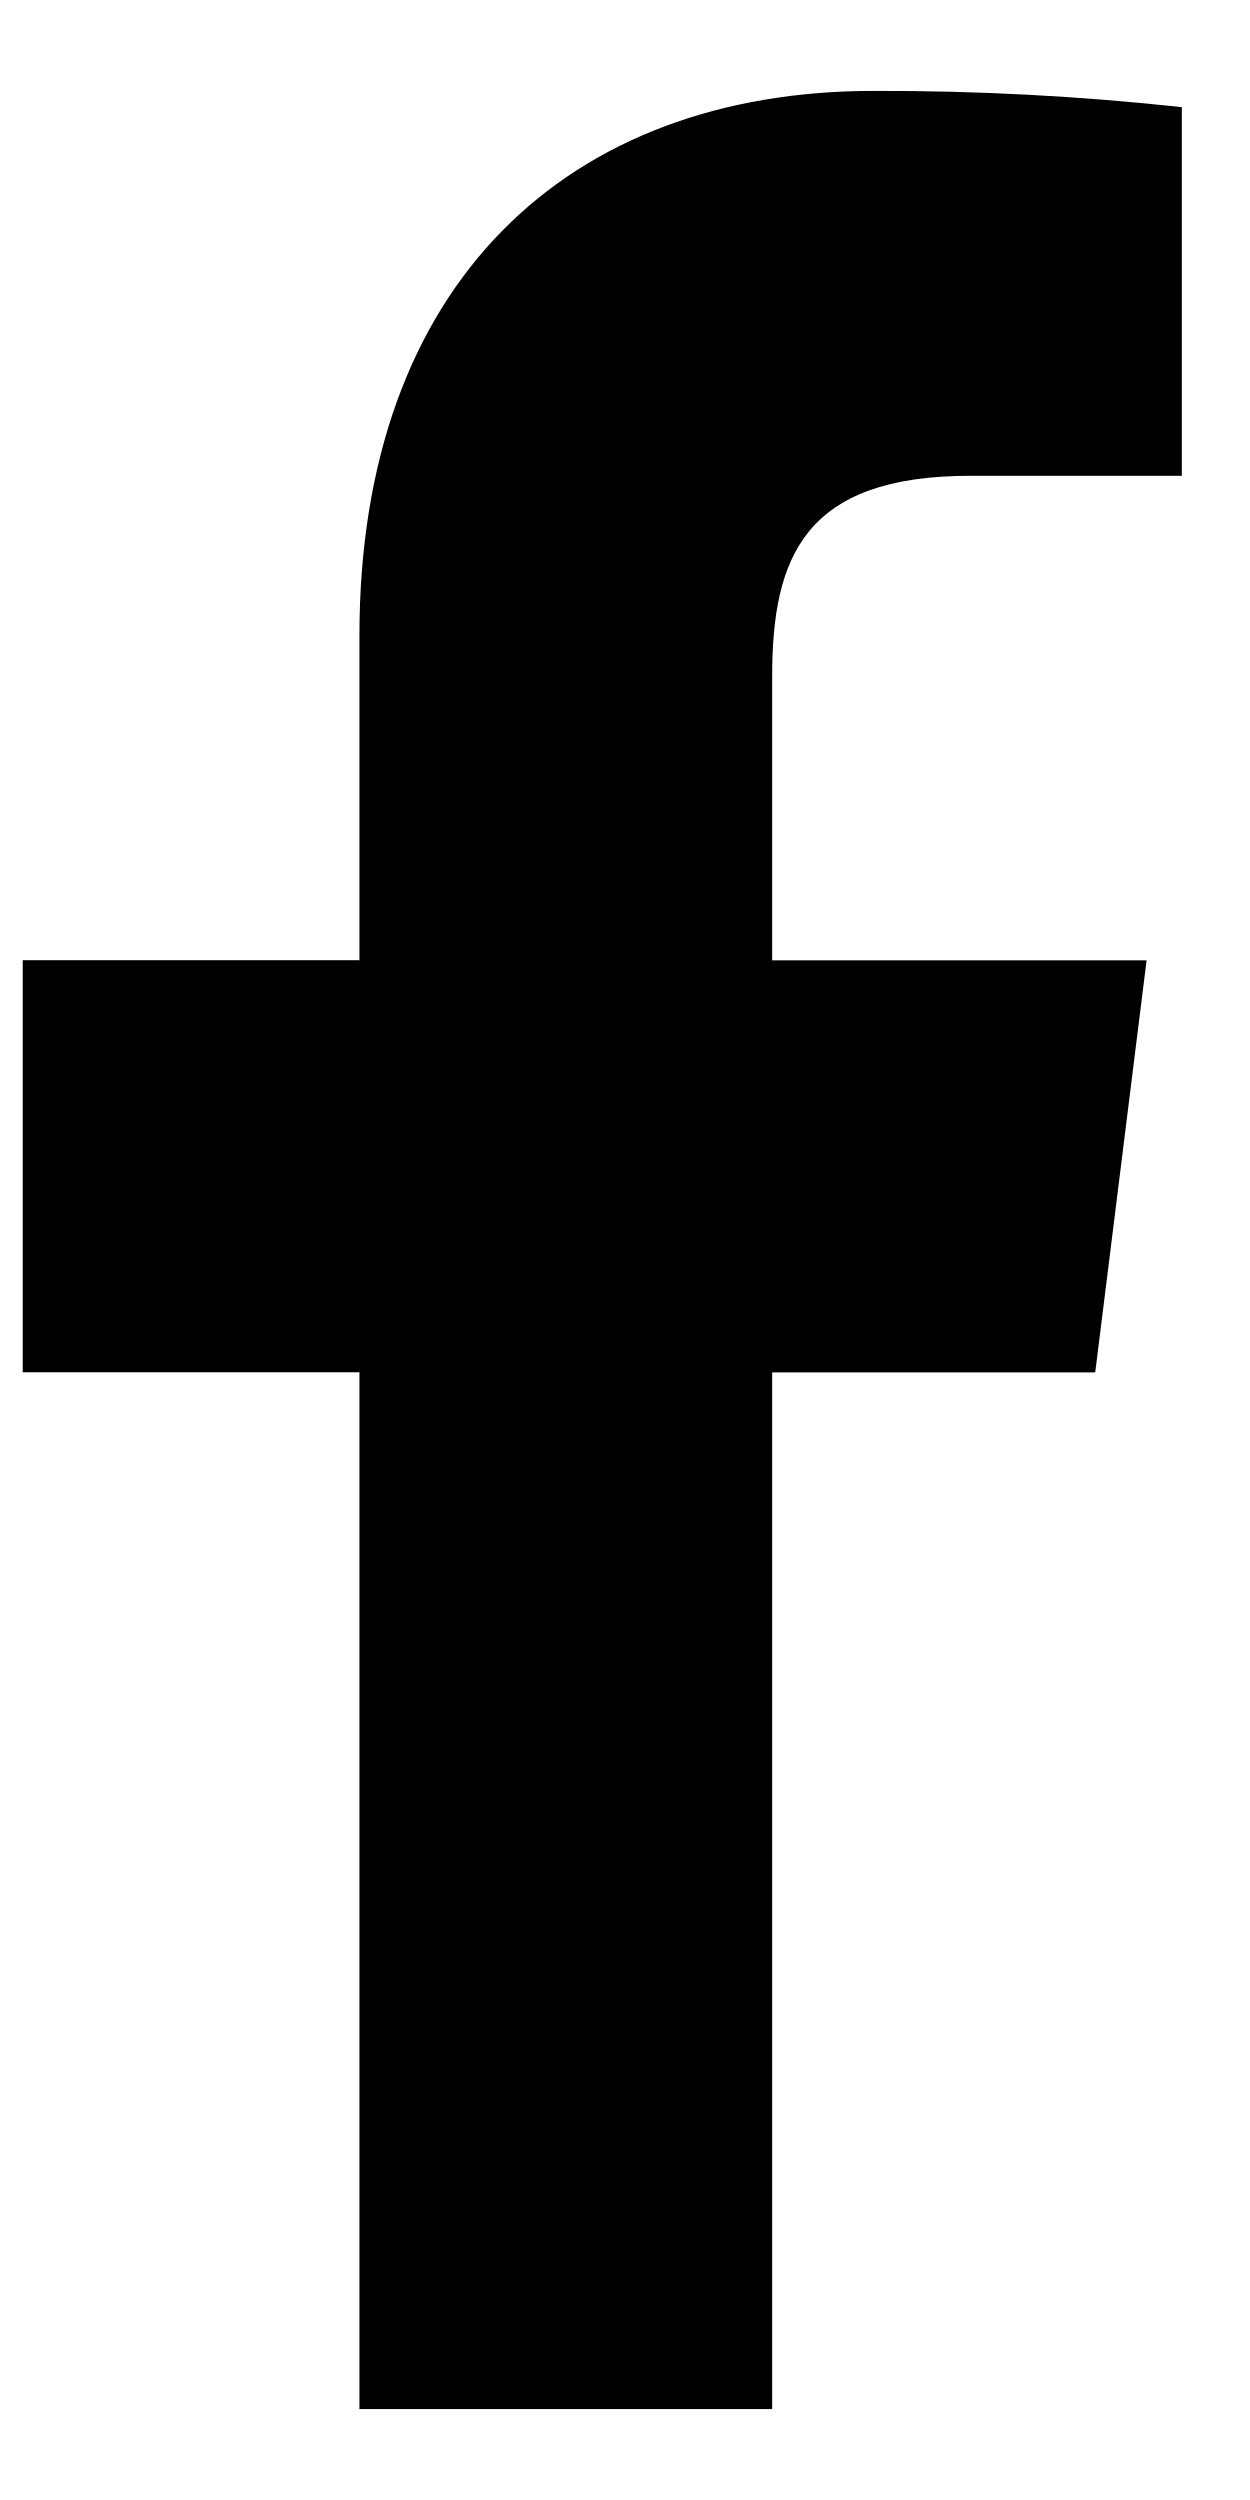
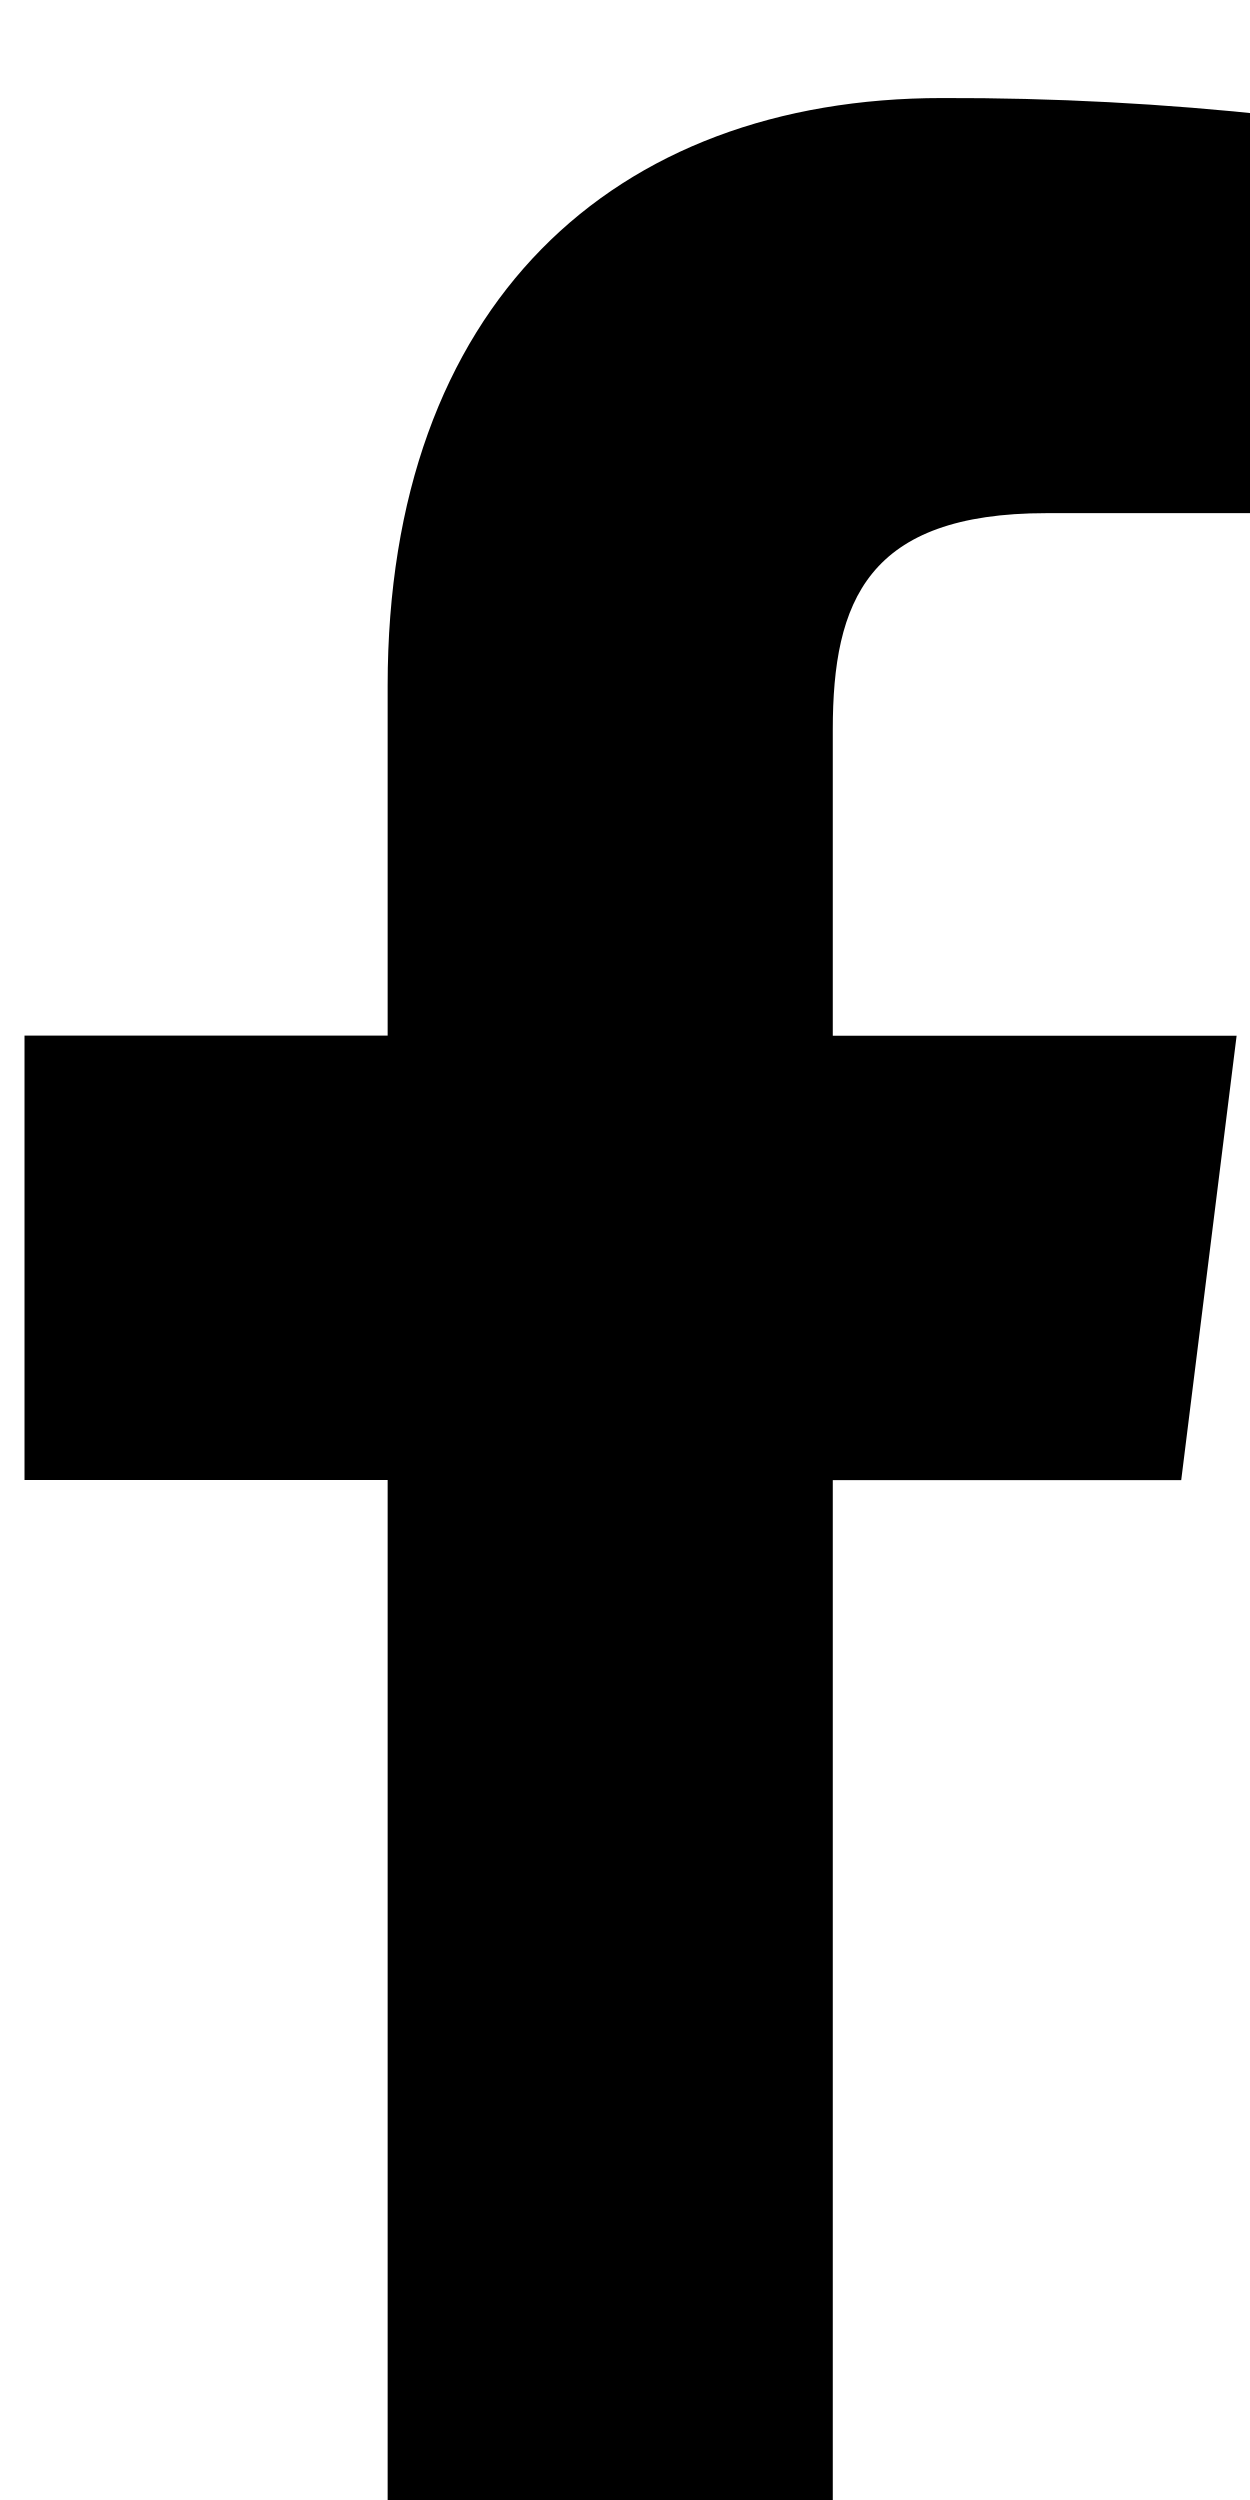
- <svg xmlns="http://www.w3.org/2000/svg" width="11" height="22">
+ <svg xmlns="http://www.w3.org/2000/svg">
  <path d="M8.538 4.187H10.4V.943A24.401 24.401 0 007.687.8C5.002.8 3.163 2.489 3.163 5.593V8.45H.2v3.626h2.963V21.2h3.632v-9.123h2.843l.452-3.626H6.795V5.953c0-1.049.283-1.766 1.743-1.766z" />
</svg>
